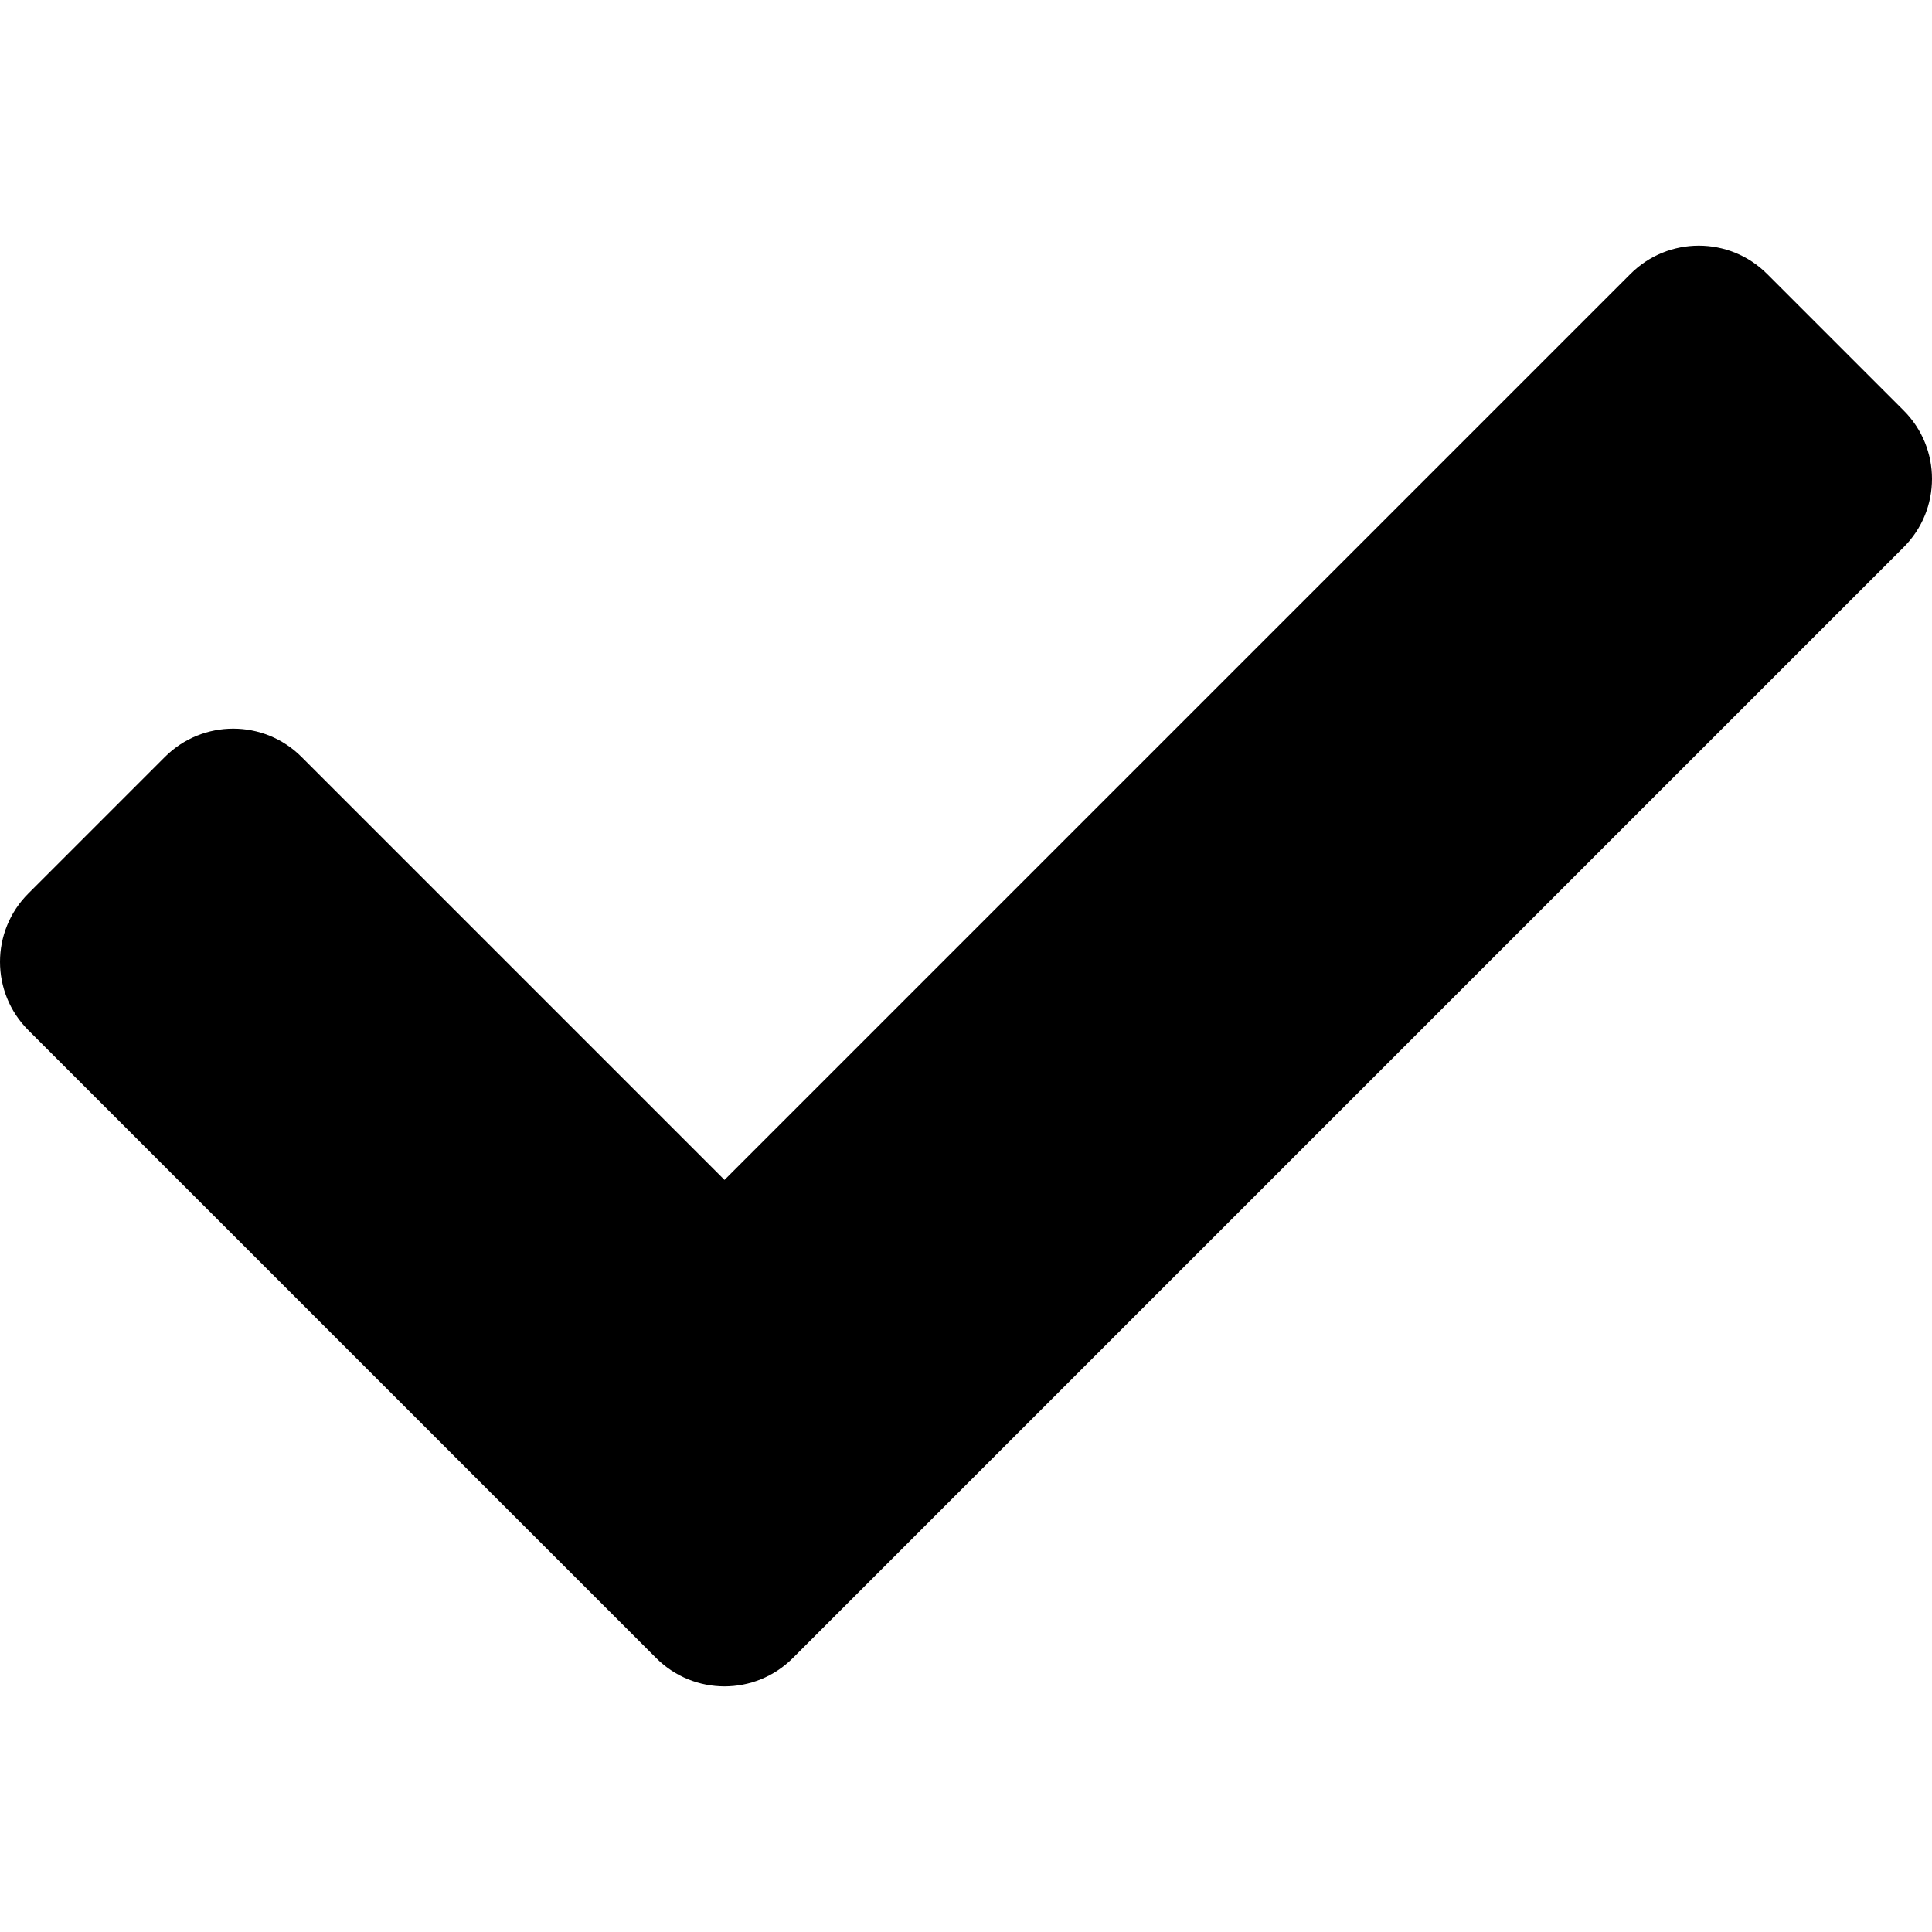
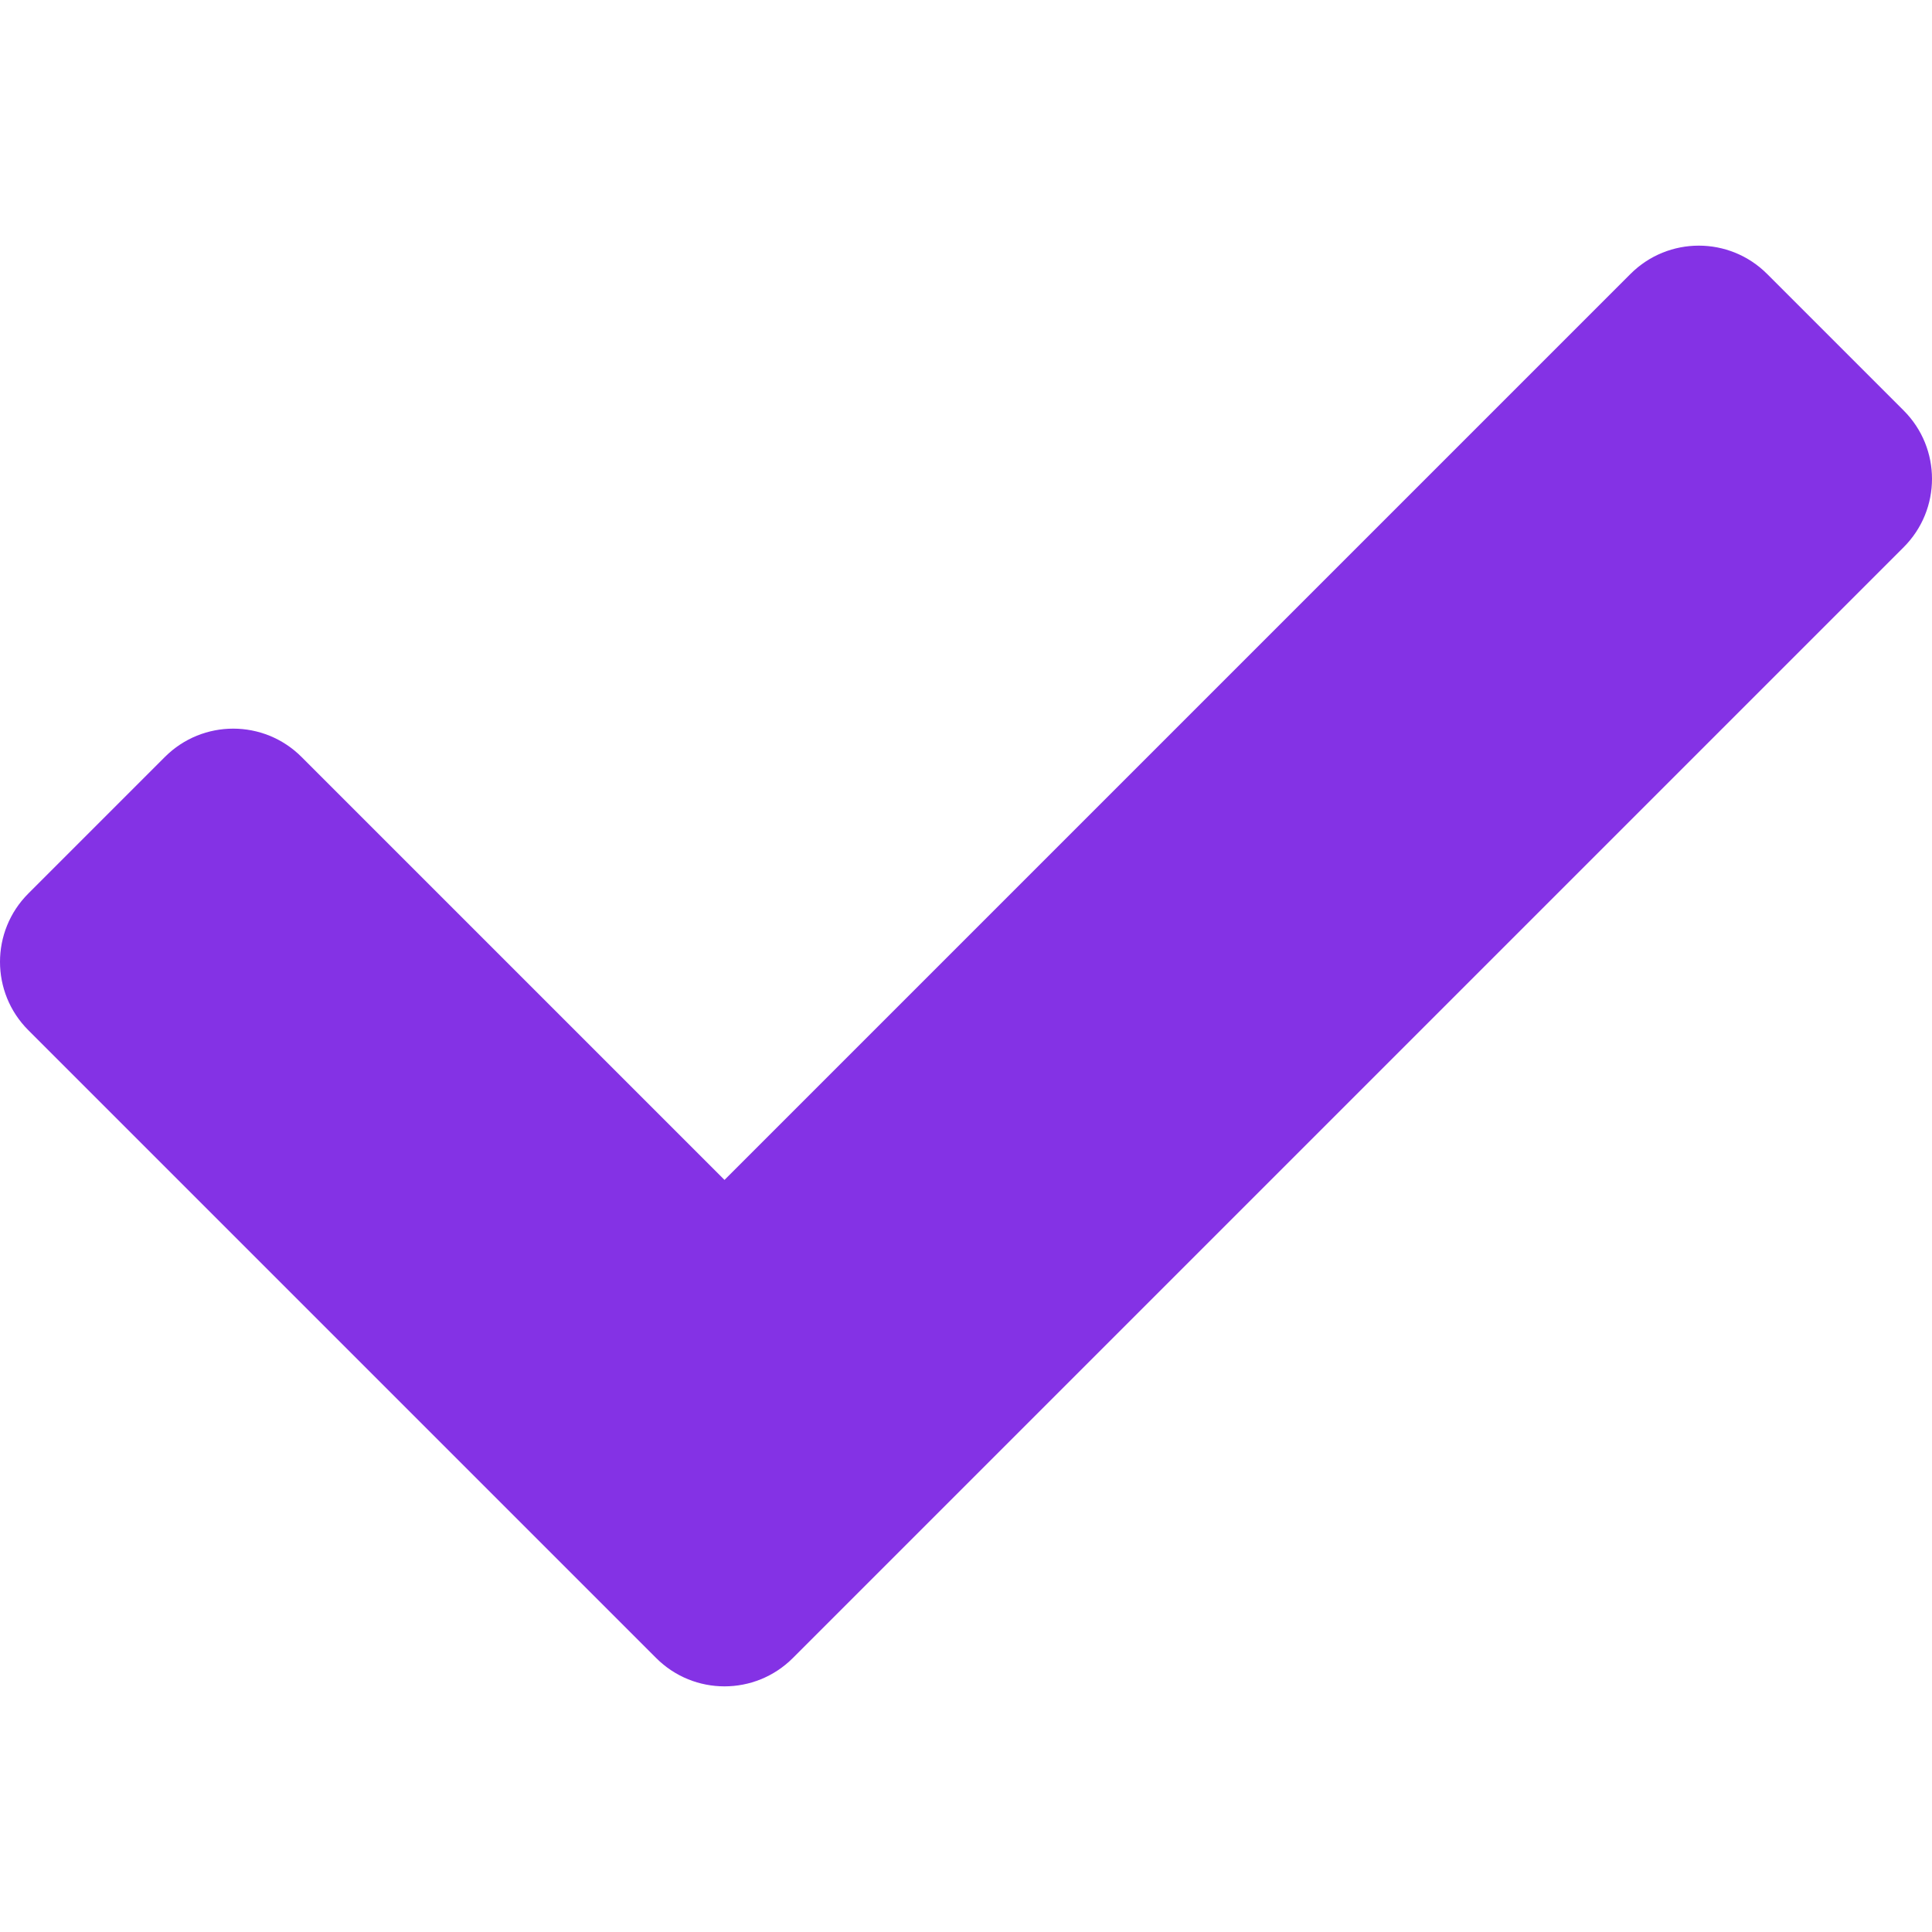
<svg xmlns="http://www.w3.org/2000/svg" class="svg-inline--fa fa-check fa-w-16" aria-hidden="true" focusable="false" data-prefix="fas" data-icon="check" role="img" viewBox="0 0 512 512" data-fa-i2svg="">
-   <path fill="currentColor" d="M173.898 439.404l-166.4-166.4c-9.997-9.997-9.997-26.206 0-36.204l36.203-36.204c9.997-9.998 26.207-9.998 36.204 0L192 312.69 432.095 72.596c9.997-9.997 26.207-9.997 36.204 0l36.203 36.204c9.997 9.997 9.997 26.206 0 36.204l-294.4 294.401c-9.998 9.997-26.207 9.997-36.204-.001z" />
+   <path fill="#8432e5" d="M173.898 439.404l-166.4-166.4c-9.997-9.997-9.997-26.206 0-36.204l36.203-36.204c9.997-9.998 26.207-9.998 36.204 0L192 312.69 432.095 72.596c9.997-9.997 26.207-9.997 36.204 0l36.203 36.204c9.997 9.997 9.997 26.206 0 36.204l-294.4 294.401c-9.998 9.997-26.207 9.997-36.204-.001z" />
</svg>
